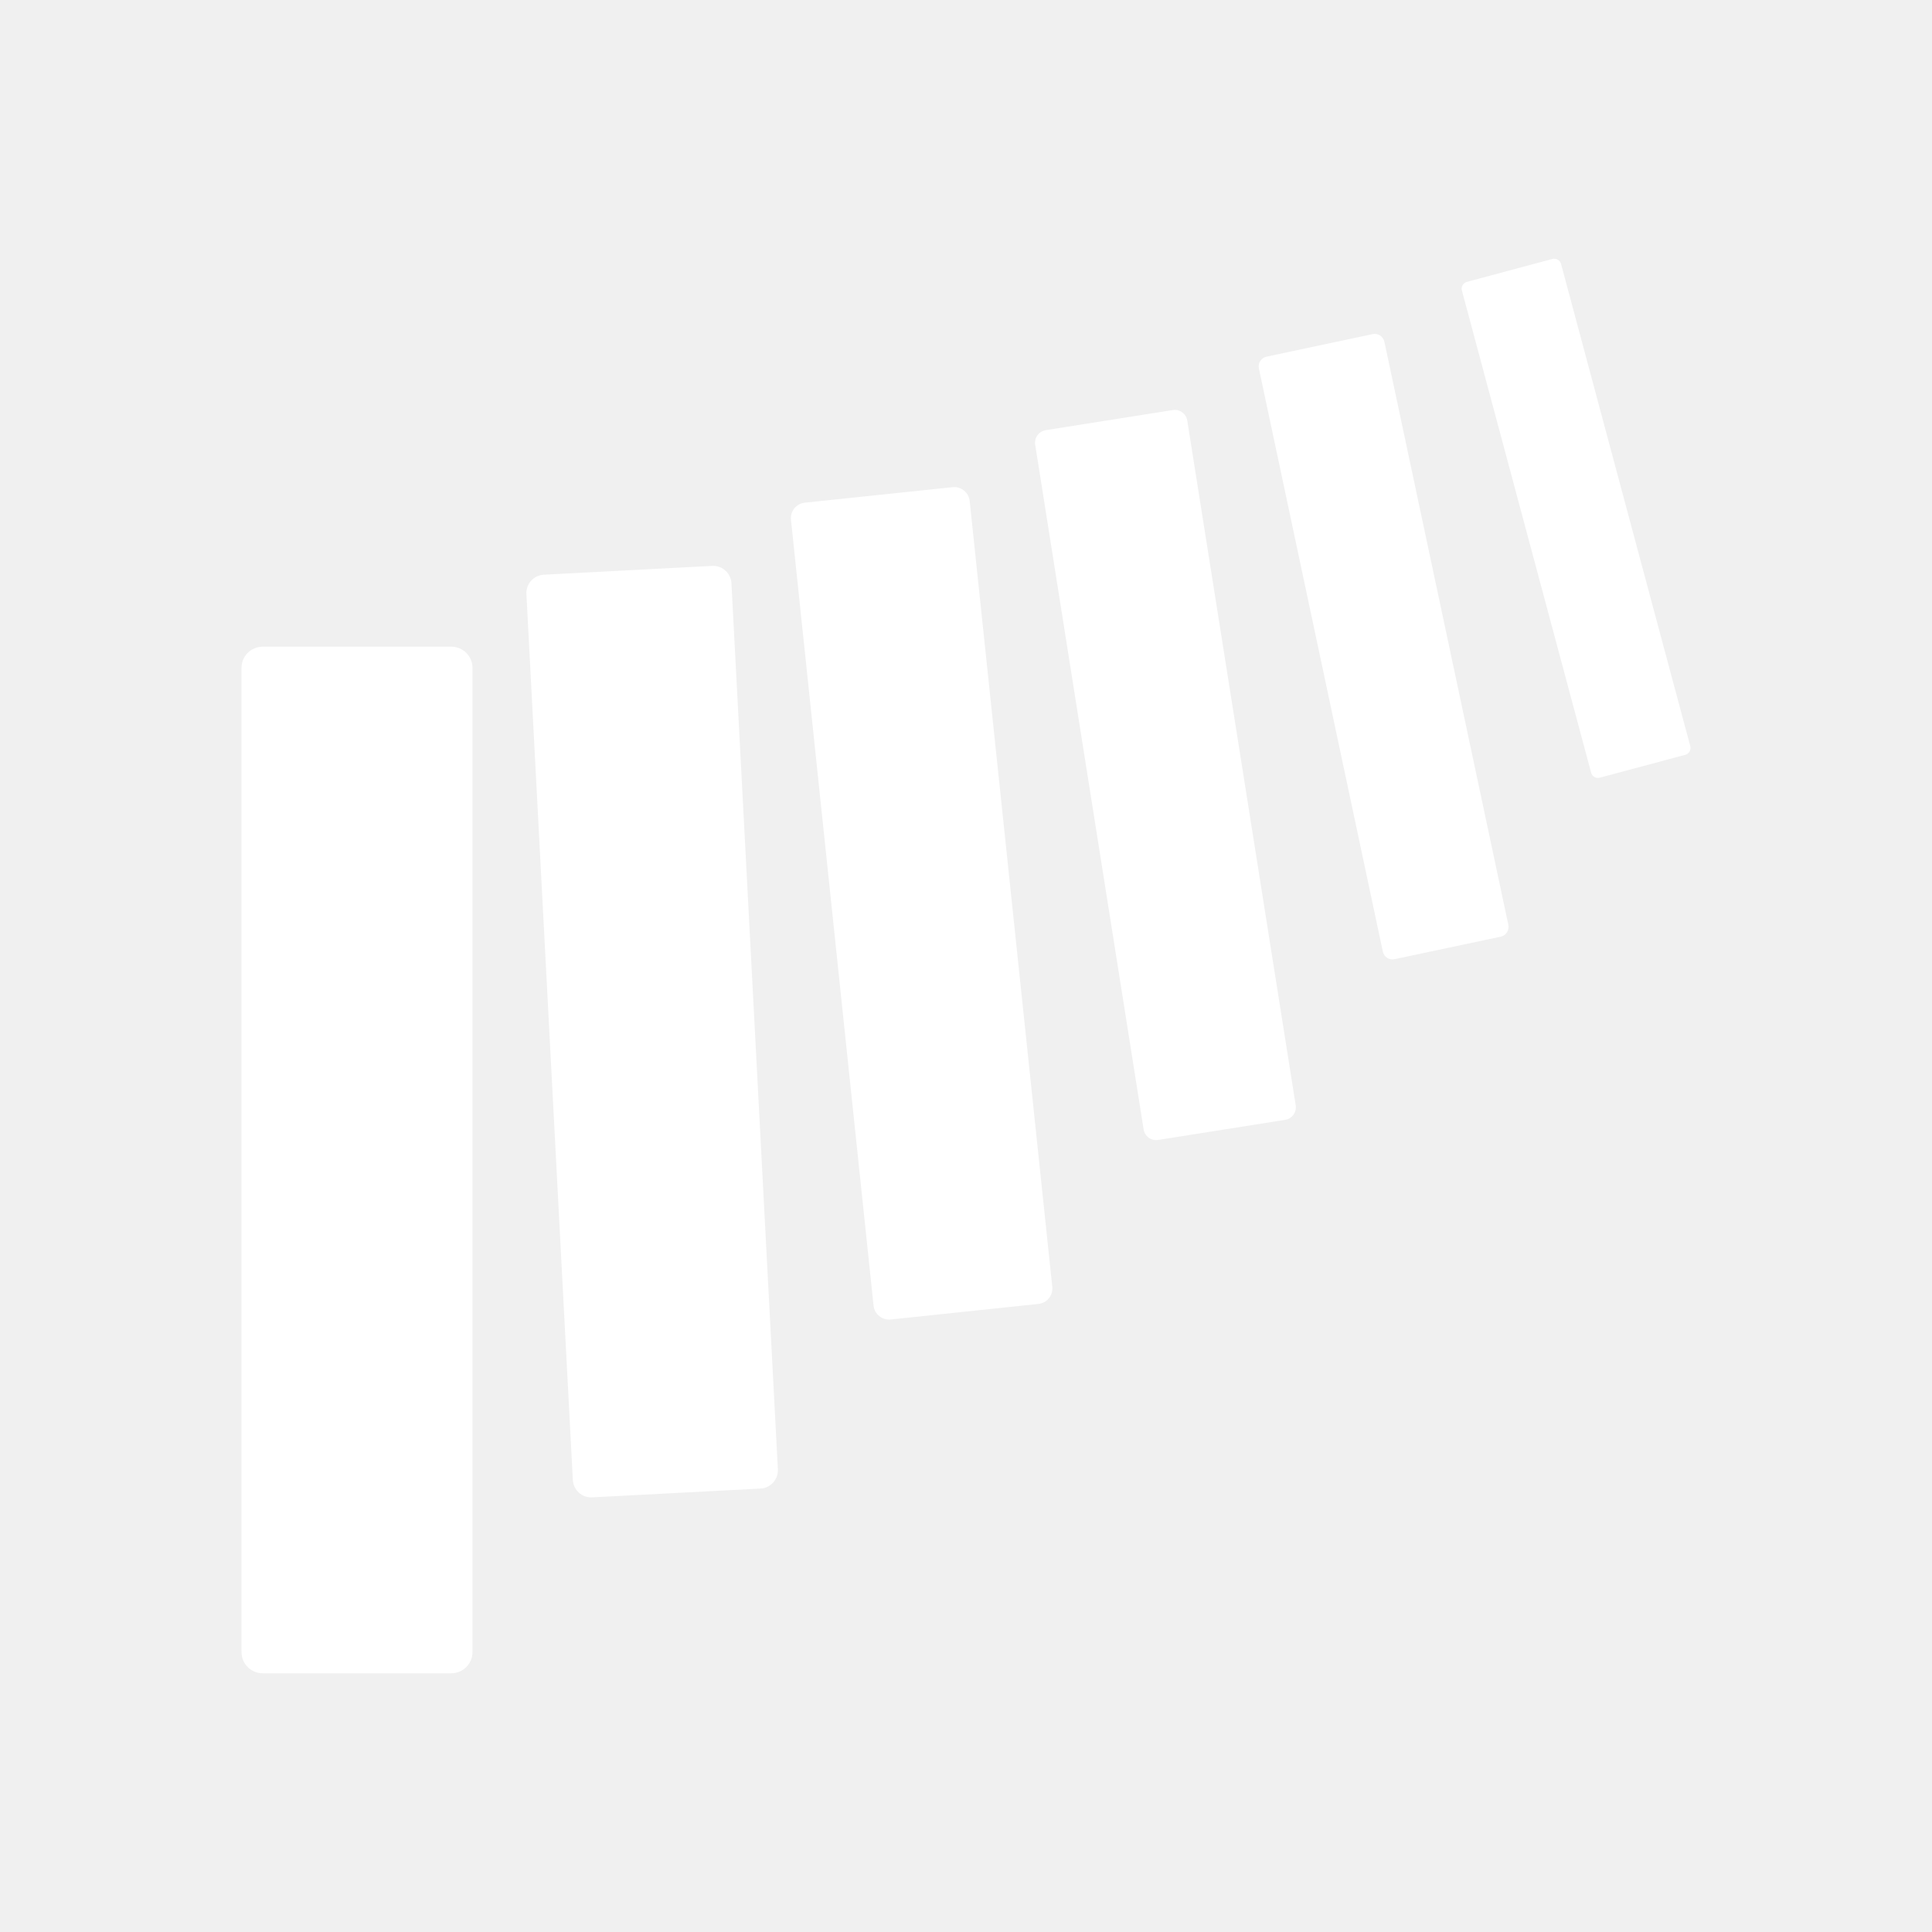
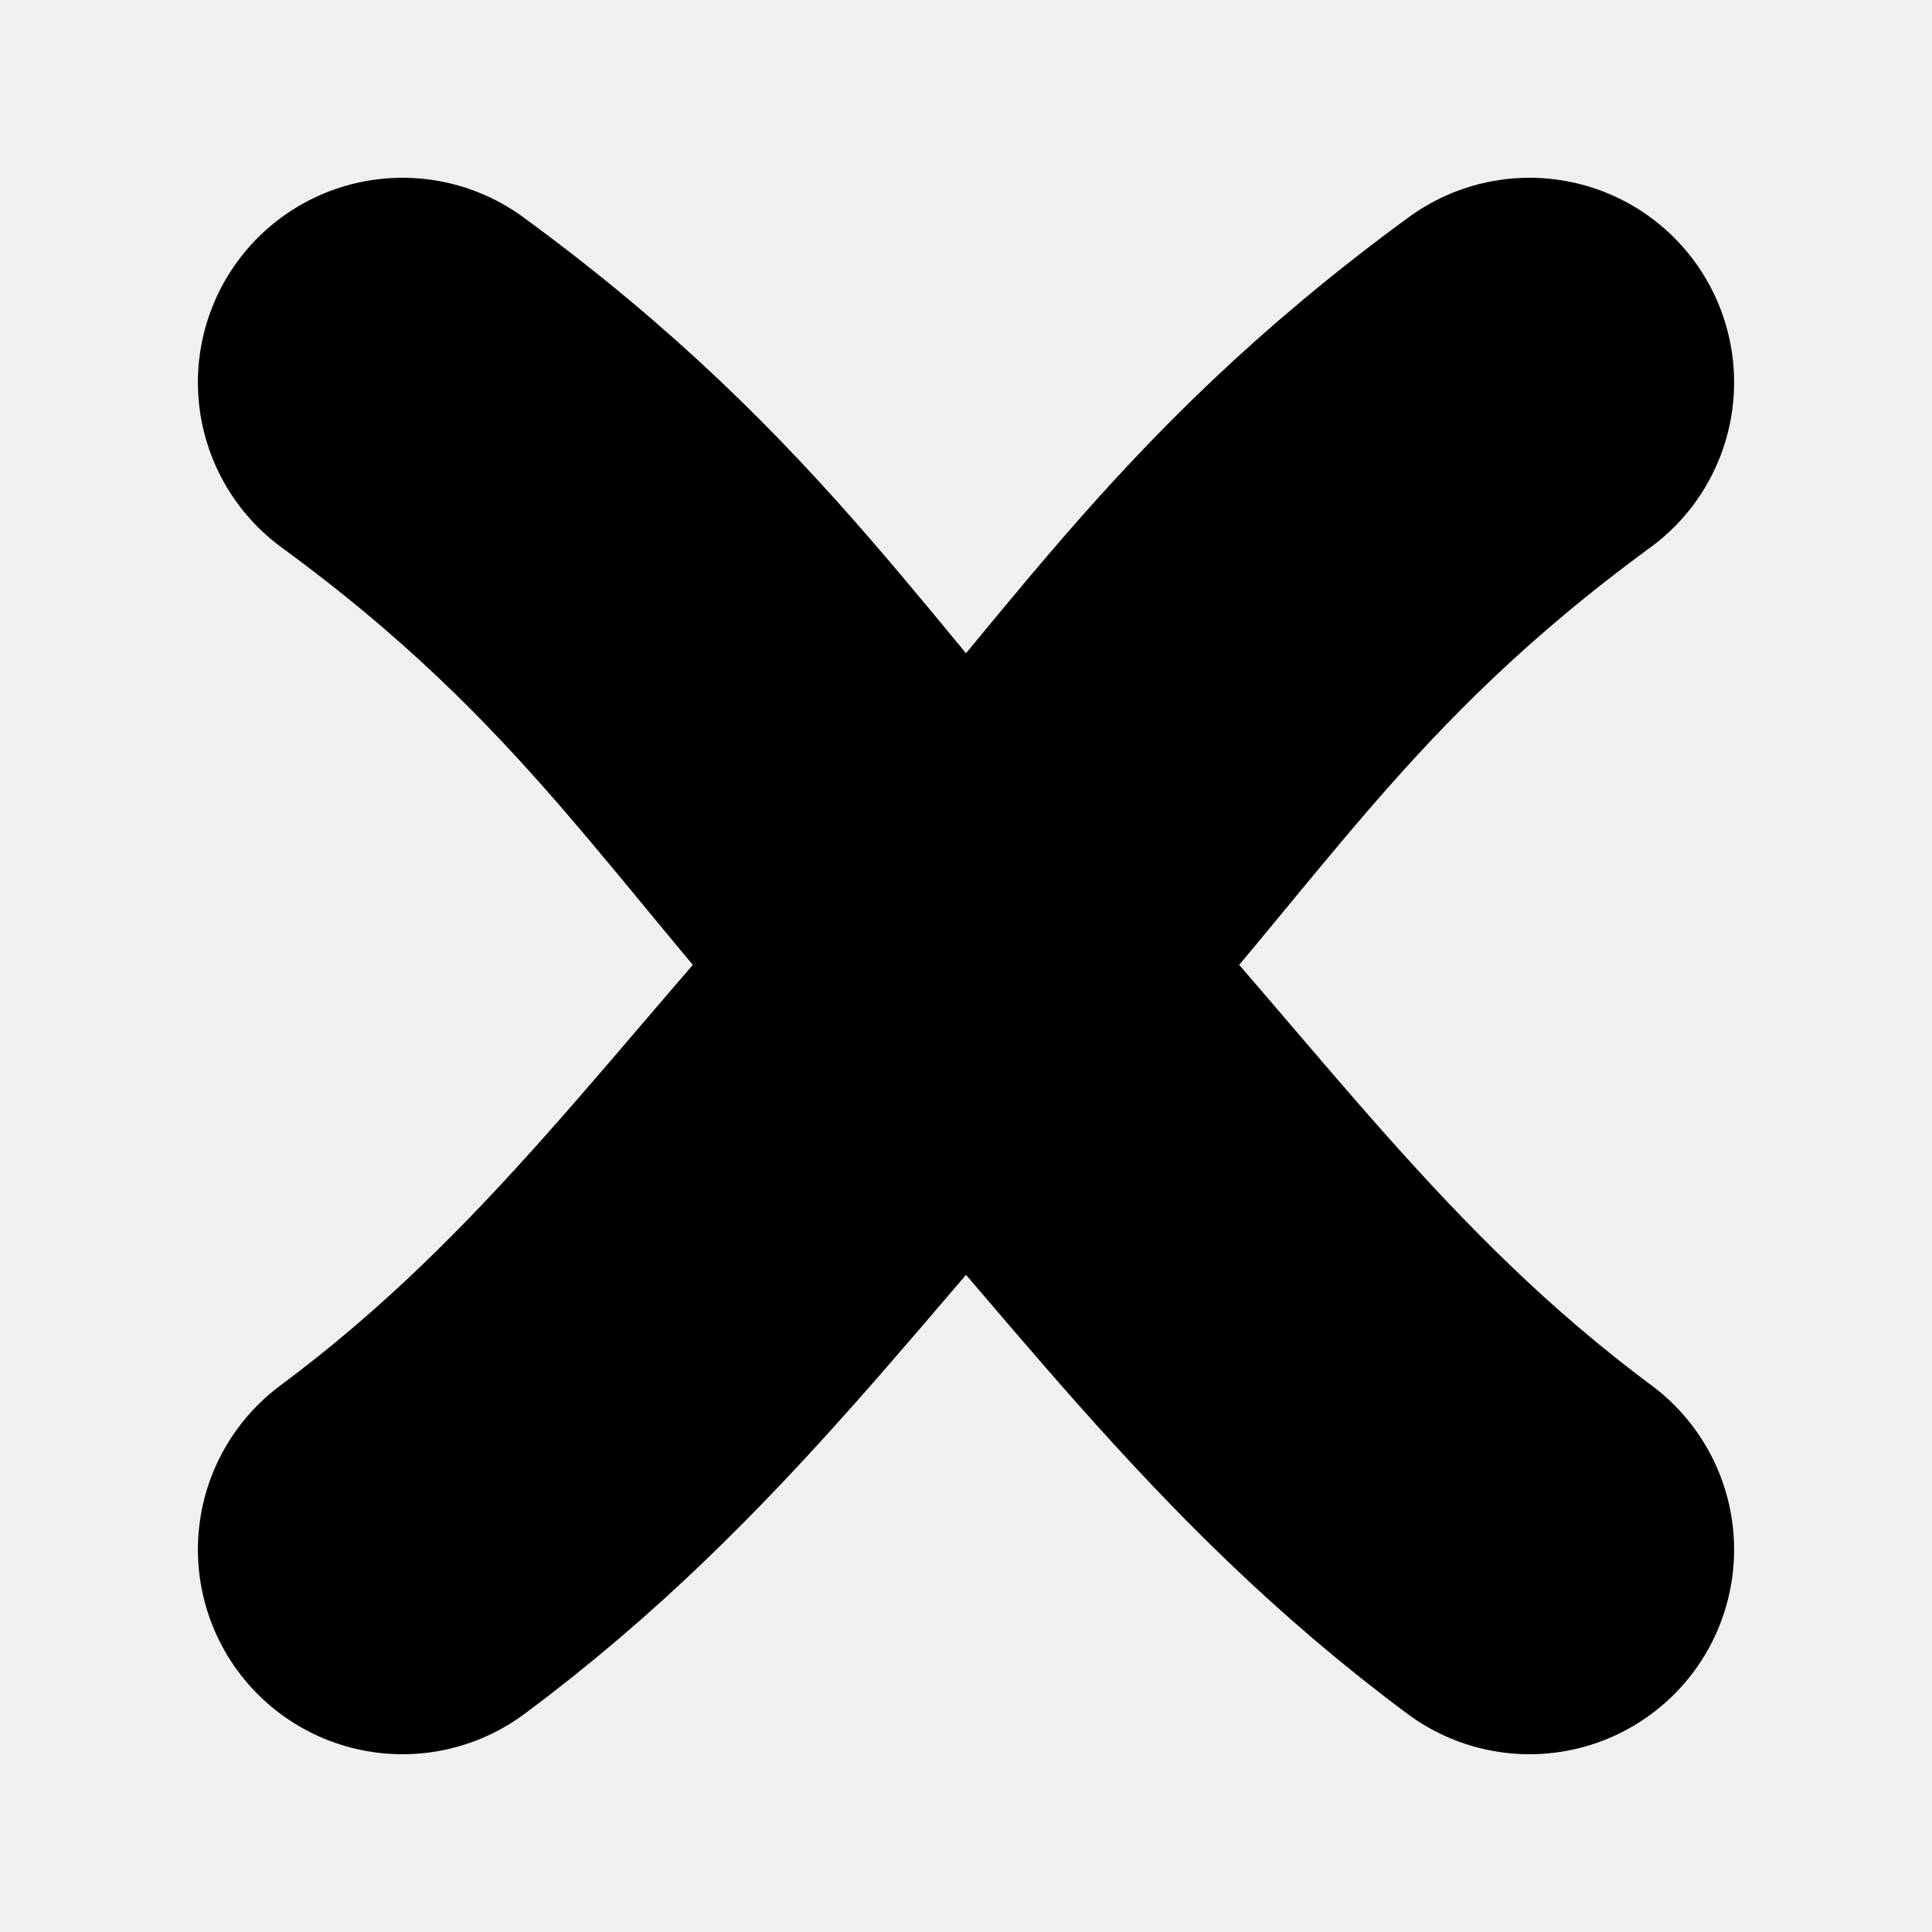
- <svg xmlns="http://www.w3.org/2000/svg" width="100%" height="100%" viewBox="0 0 32 32" version="1.1" xml:space="preserve" style="fill-rule:evenodd;clip-rule:evenodd;stroke-linejoin:round;stroke-miterlimit:2;">
-   <rect id="ICON" x="0" y="0" width="32" height="32" style="fill:none;" />
-   <g>
-     <g>
-       <path d="M7.826,11.062l-0,16.301c-0,0.194 -0.158,0.352 -0.351,0.352l-3.124,-0c-0.194,-0 -0.351,-0.158 -0.351,-0.352l-0,-16.301c-0,-0.194 0.157,-0.351 0.351,-0.351l3.124,-0c0.193,-0 0.351,0.157 0.351,0.351Z" style="fill:#fff;" />
-       <g>
-         <path d="M12.115,9.661l0.769,14.674c0.009,0.168 -0.12,0.312 -0.288,0.32l-2.788,0.146c-0.168,0.009 -0.311,-0.12 -0.32,-0.288l-0.769,-14.674c-0.009,-0.168 0.12,-0.311 0.288,-0.32l2.788,-0.146c0.168,-0.009 0.311,0.12 0.32,0.288Z" style="fill:#fff;" />
-       </g>
-       <g>
-         <path d="M16.061,8.298l1.368,13.016c0.015,0.142 -0.088,0.269 -0.23,0.283l-2.447,0.258c-0.141,0.014 -0.268,-0.088 -0.283,-0.23l-1.368,-13.016c-0.015,-0.141 0.088,-0.268 0.229,-0.283l2.448,-0.257c0.141,-0.015 0.268,0.088 0.283,0.229Z" style="fill:#fff;" />
-       </g>
-       <g>
-         <path d="M19.665,6.967l1.796,11.34c0.018,0.115 -0.06,0.223 -0.175,0.241l-2.103,0.333c-0.115,0.018 -0.223,-0.06 -0.241,-0.175l-1.796,-11.34c-0.018,-0.115 0.06,-0.223 0.175,-0.241l2.103,-0.333c0.115,-0.019 0.223,0.06 0.241,0.175Z" style="fill:#fff;" />
-       </g>
-       <g>
-         <path d="M22.93,5.661l2.053,9.658c0.018,0.089 -0.038,0.176 -0.127,0.195l-1.758,0.373c-0.088,0.019 -0.176,-0.037 -0.194,-0.126l-2.053,-9.659c-0.019,-0.088 0.037,-0.175 0.126,-0.194l1.758,-0.374c0.089,-0.019 0.176,0.038 0.195,0.127Z" style="fill:#fff;" />
-       </g>
-       <g>
-         <path d="M25.856,4.372l2.14,7.986c0.017,0.063 -0.02,0.127 -0.083,0.144l-1.416,0.379c-0.062,0.017 -0.127,-0.02 -0.143,-0.083l-2.14,-7.986c-0.017,-0.062 0.02,-0.126 0.082,-0.143l1.417,-0.38c0.062,-0.016 0.126,0.021 0.143,0.083Z" style="fill:#fff;" />
-       </g>
-     </g>
-   </g>
+ <svg xmlns="http://www.w3.org/2000/svg" width="1024" height="1024" viewBox="112 112 288 288" role="img" aria-label="Xcode">
+   <path id="mark" d="M172 169C213 199 227 225 256 256S305 317 340 343M340 169C299 199 285 225 256 256S207 317 172 343" fill="none" stroke="#000000" stroke-width="61" stroke-linecap="round" />
</svg>
